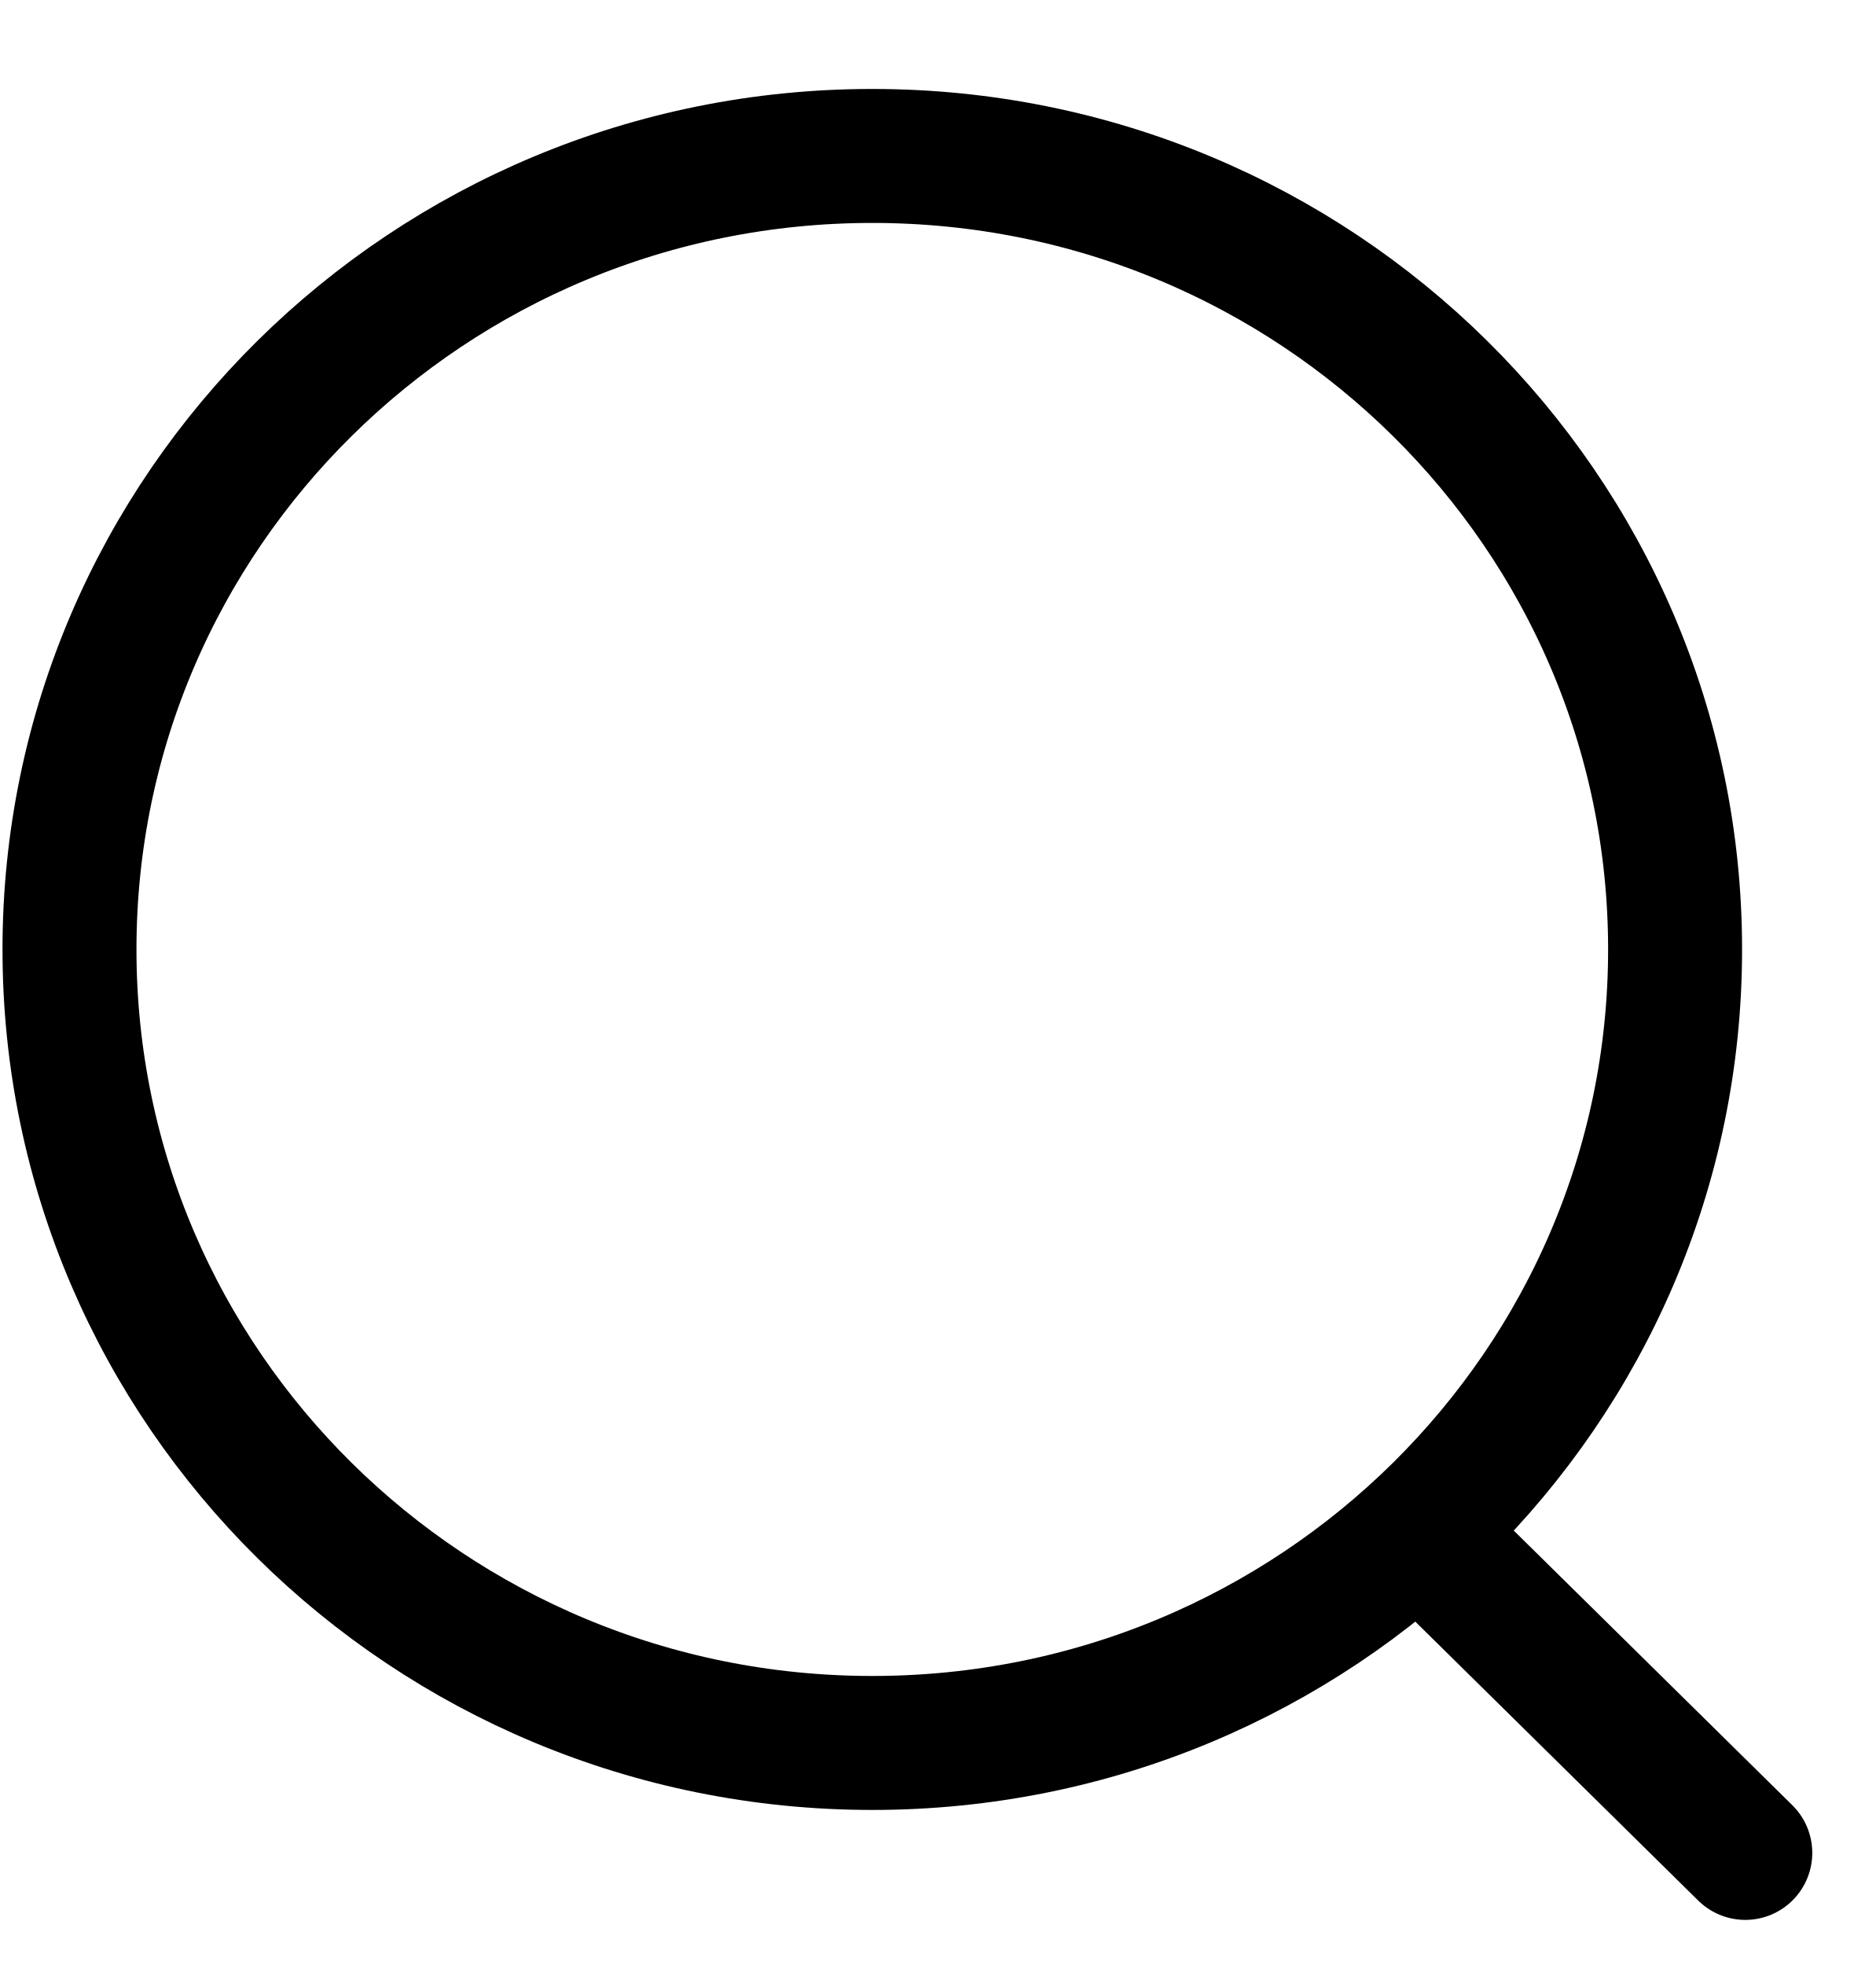
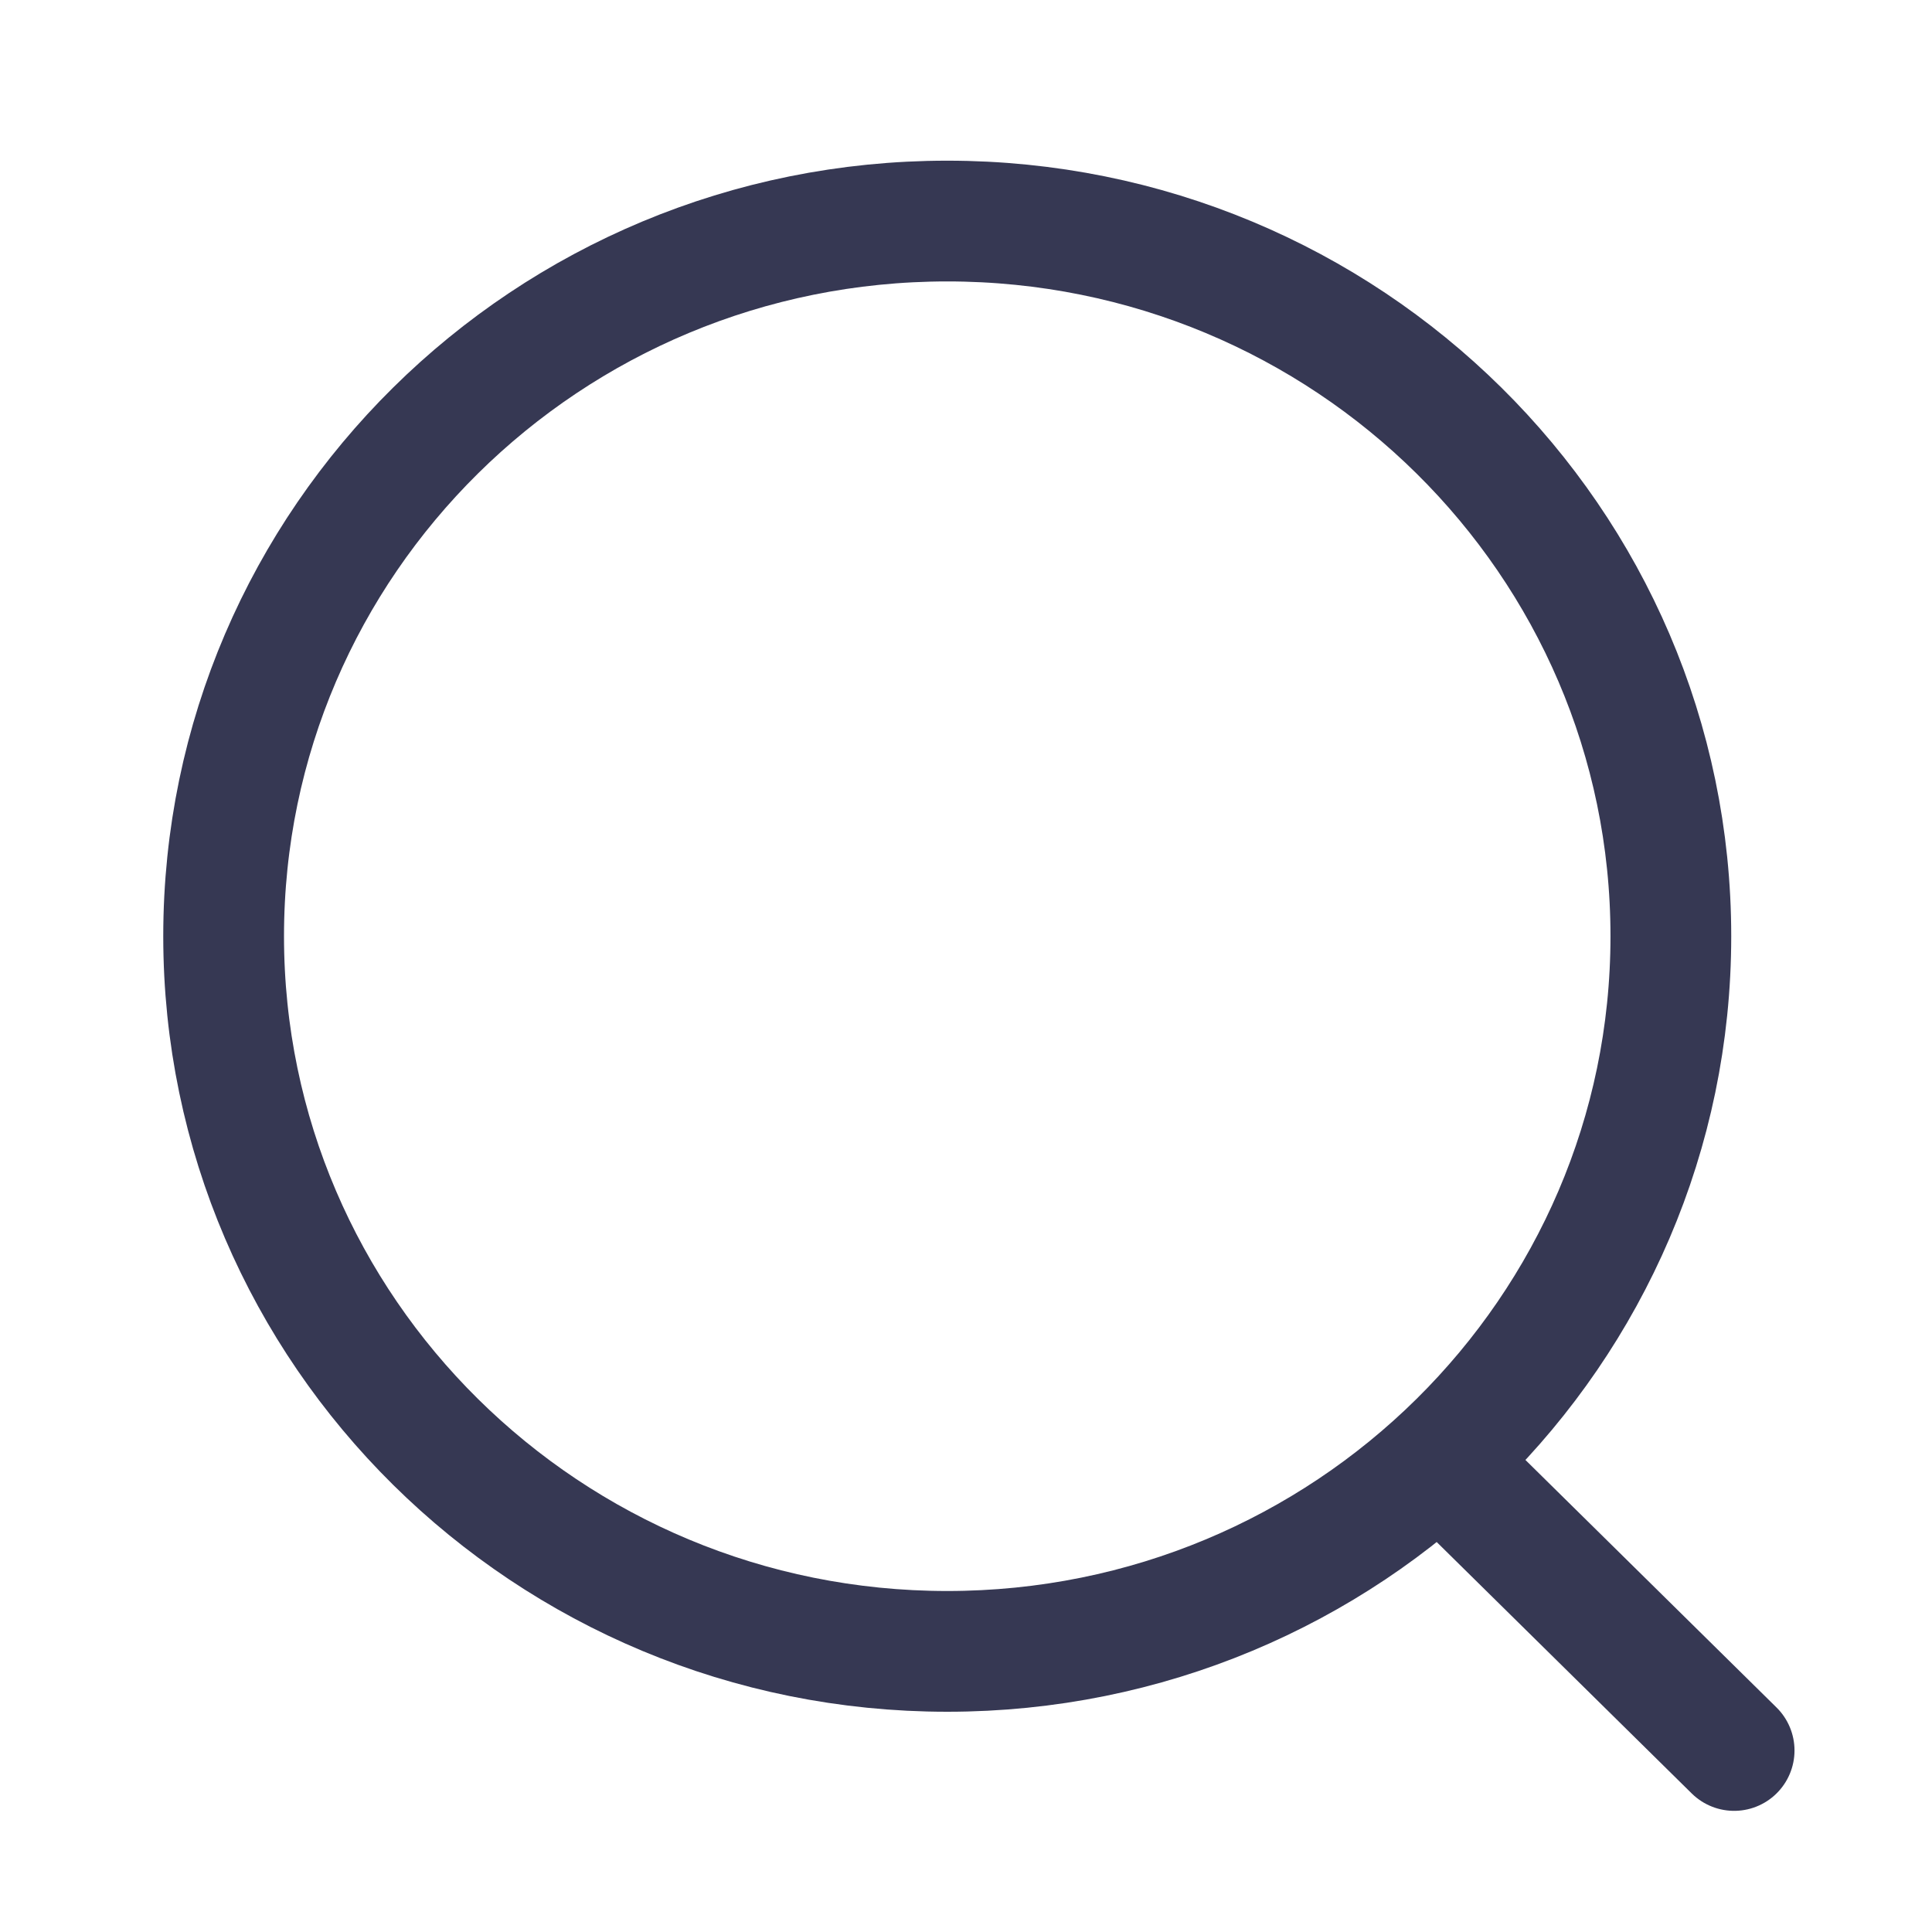
- <svg xmlns="http://www.w3.org/2000/svg" width="21" height="22" viewBox="0 0 21 22" fill="none">
-   <ellipse cx="9.767" cy="10.63" rx="8.989" ry="8.884" stroke="black" stroke-width="1.5" stroke-linecap="round" stroke-linejoin="round" />
-   <path d="M16.018 17.271L19.542 20.745" stroke="black" stroke-width="1.5" stroke-linecap="round" stroke-linejoin="round" />
+ <svg xmlns="http://www.w3.org/2000/svg" width="24" height="24" viewBox="0 0 24 24" fill="none">
+   <g id="Iconly/Light/Search">
+     <g id="Search">
+       <ellipse id="Ellipse_739" cx="11.767" cy="11.63" rx="8.989" ry="8.884" stroke="#363853" stroke-width="1.5" stroke-linecap="round" stroke-linejoin="round" />
+       <path id="Line_181" d="M18.018 18.271L21.542 21.745" stroke="#363853" stroke-width="1.5" stroke-linecap="round" stroke-linejoin="round" />
+     </g>
+   </g>
</svg>
